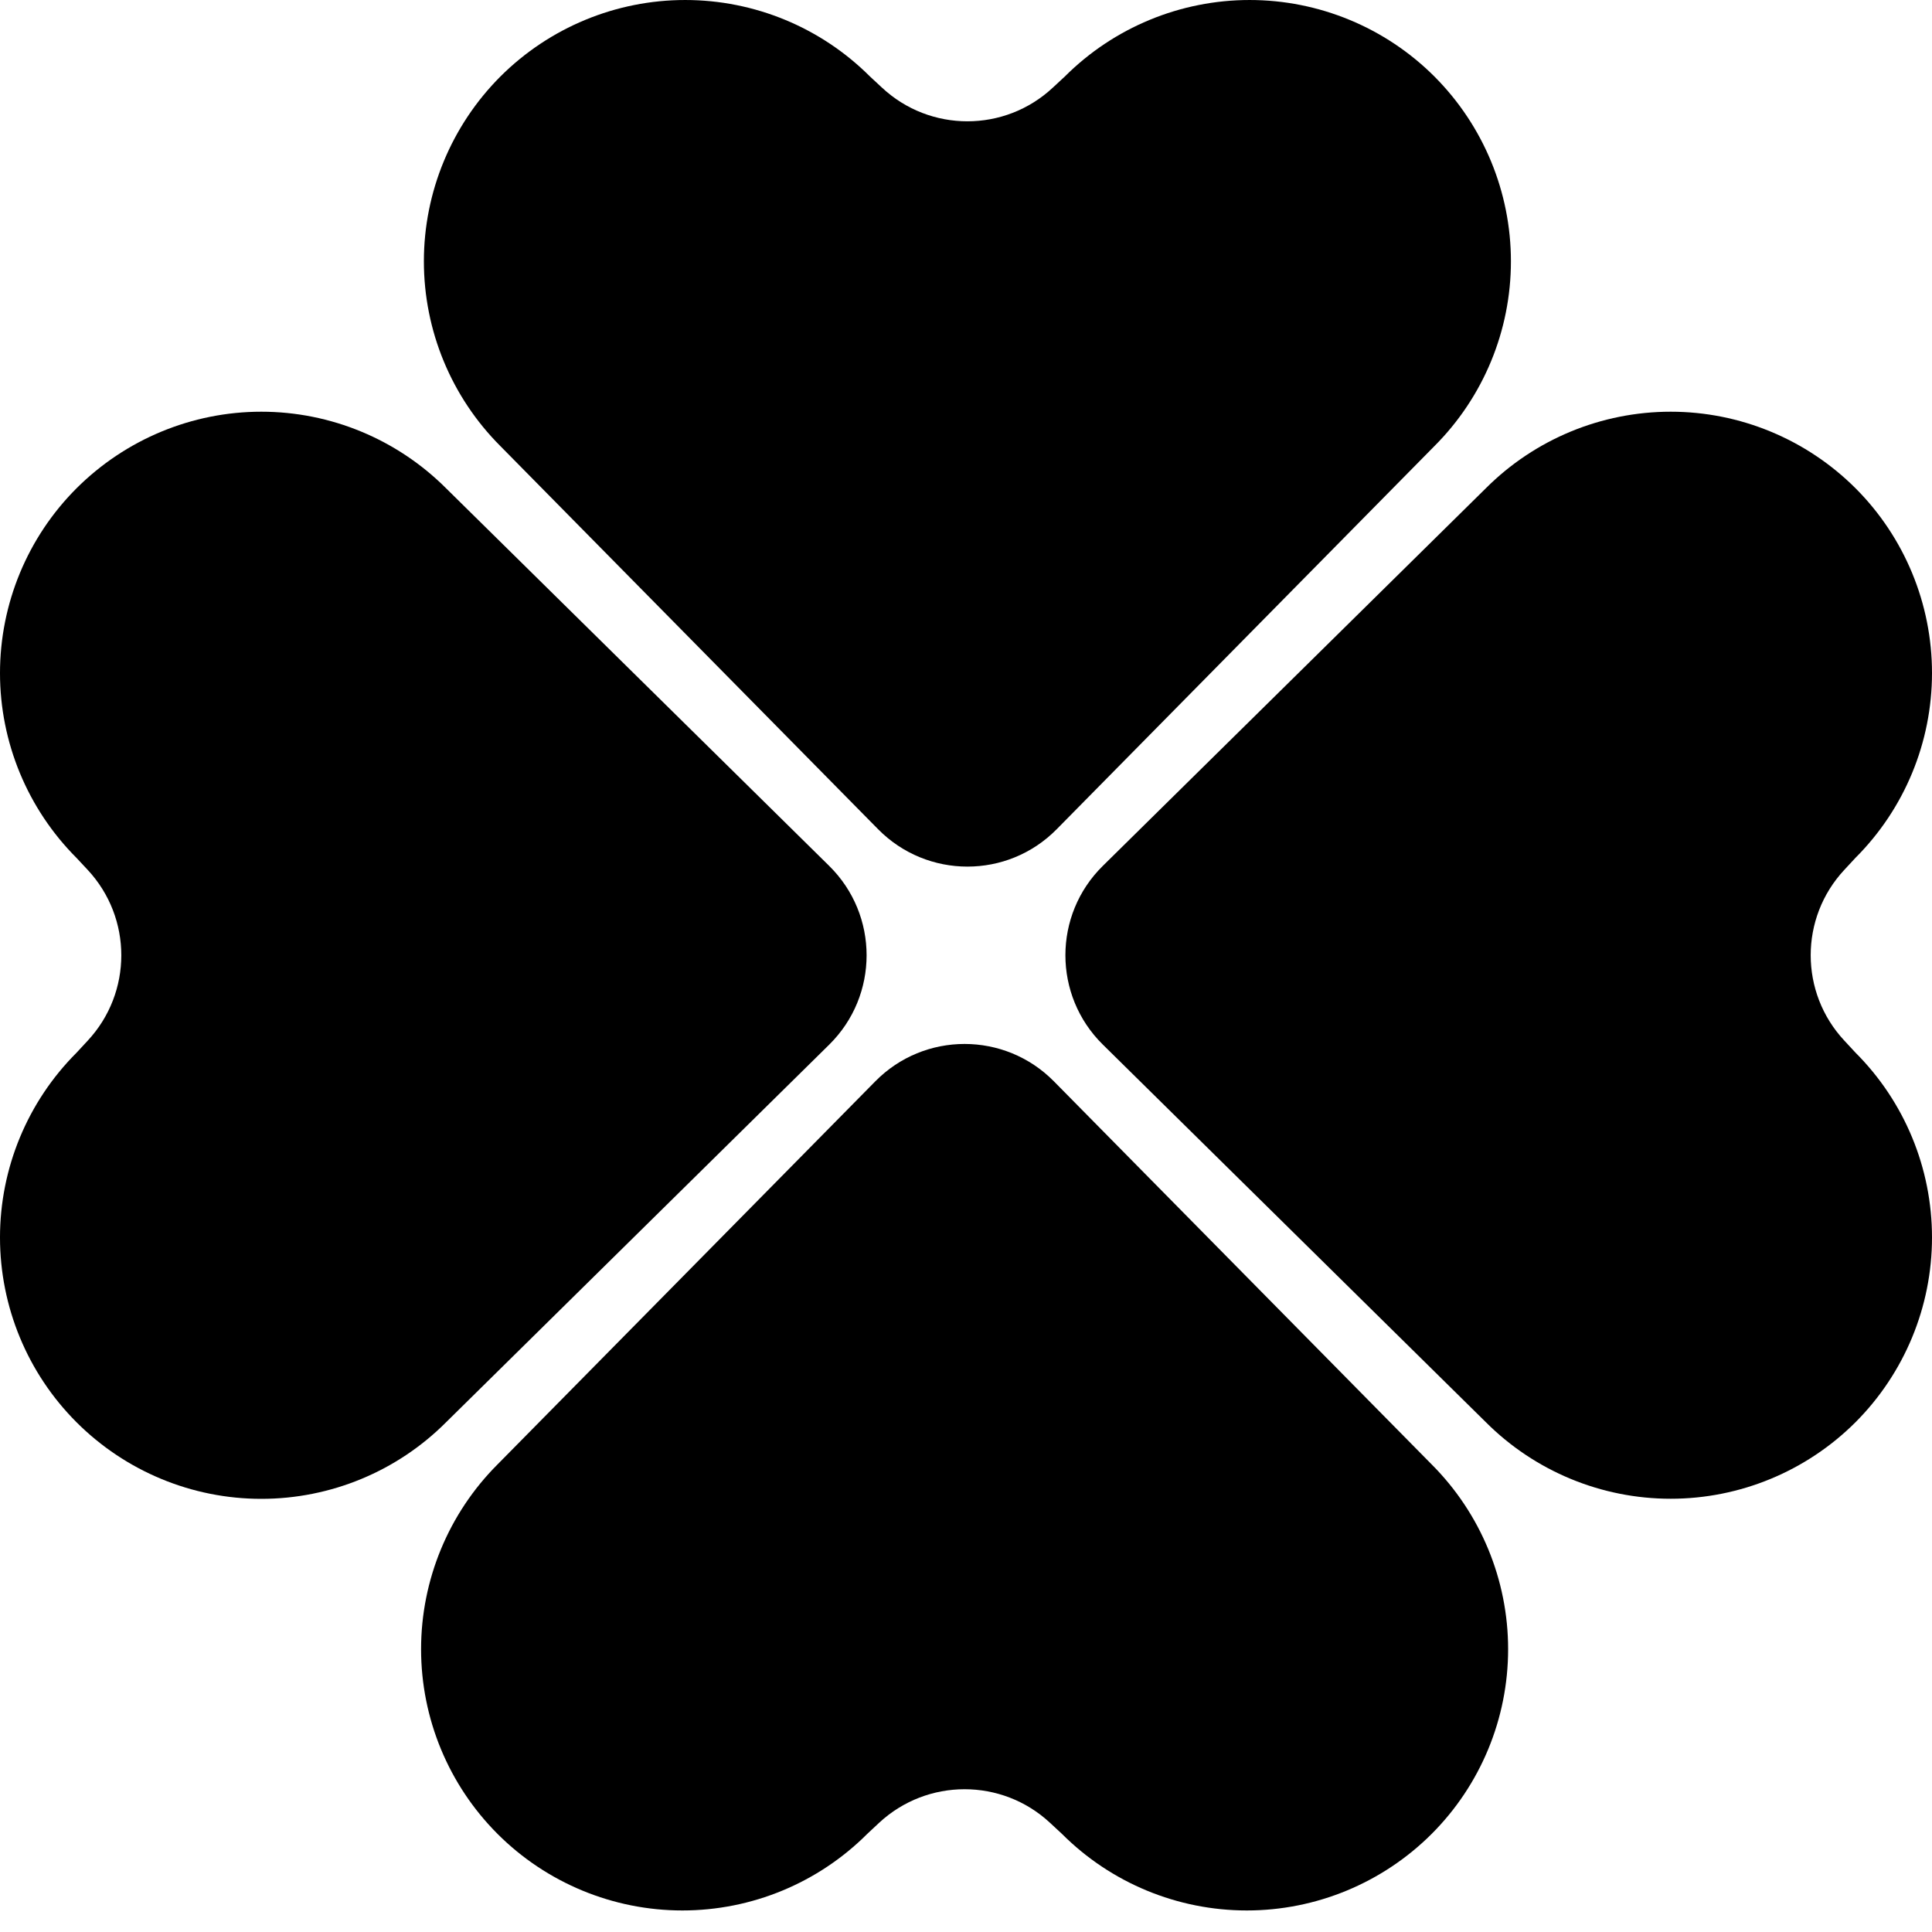
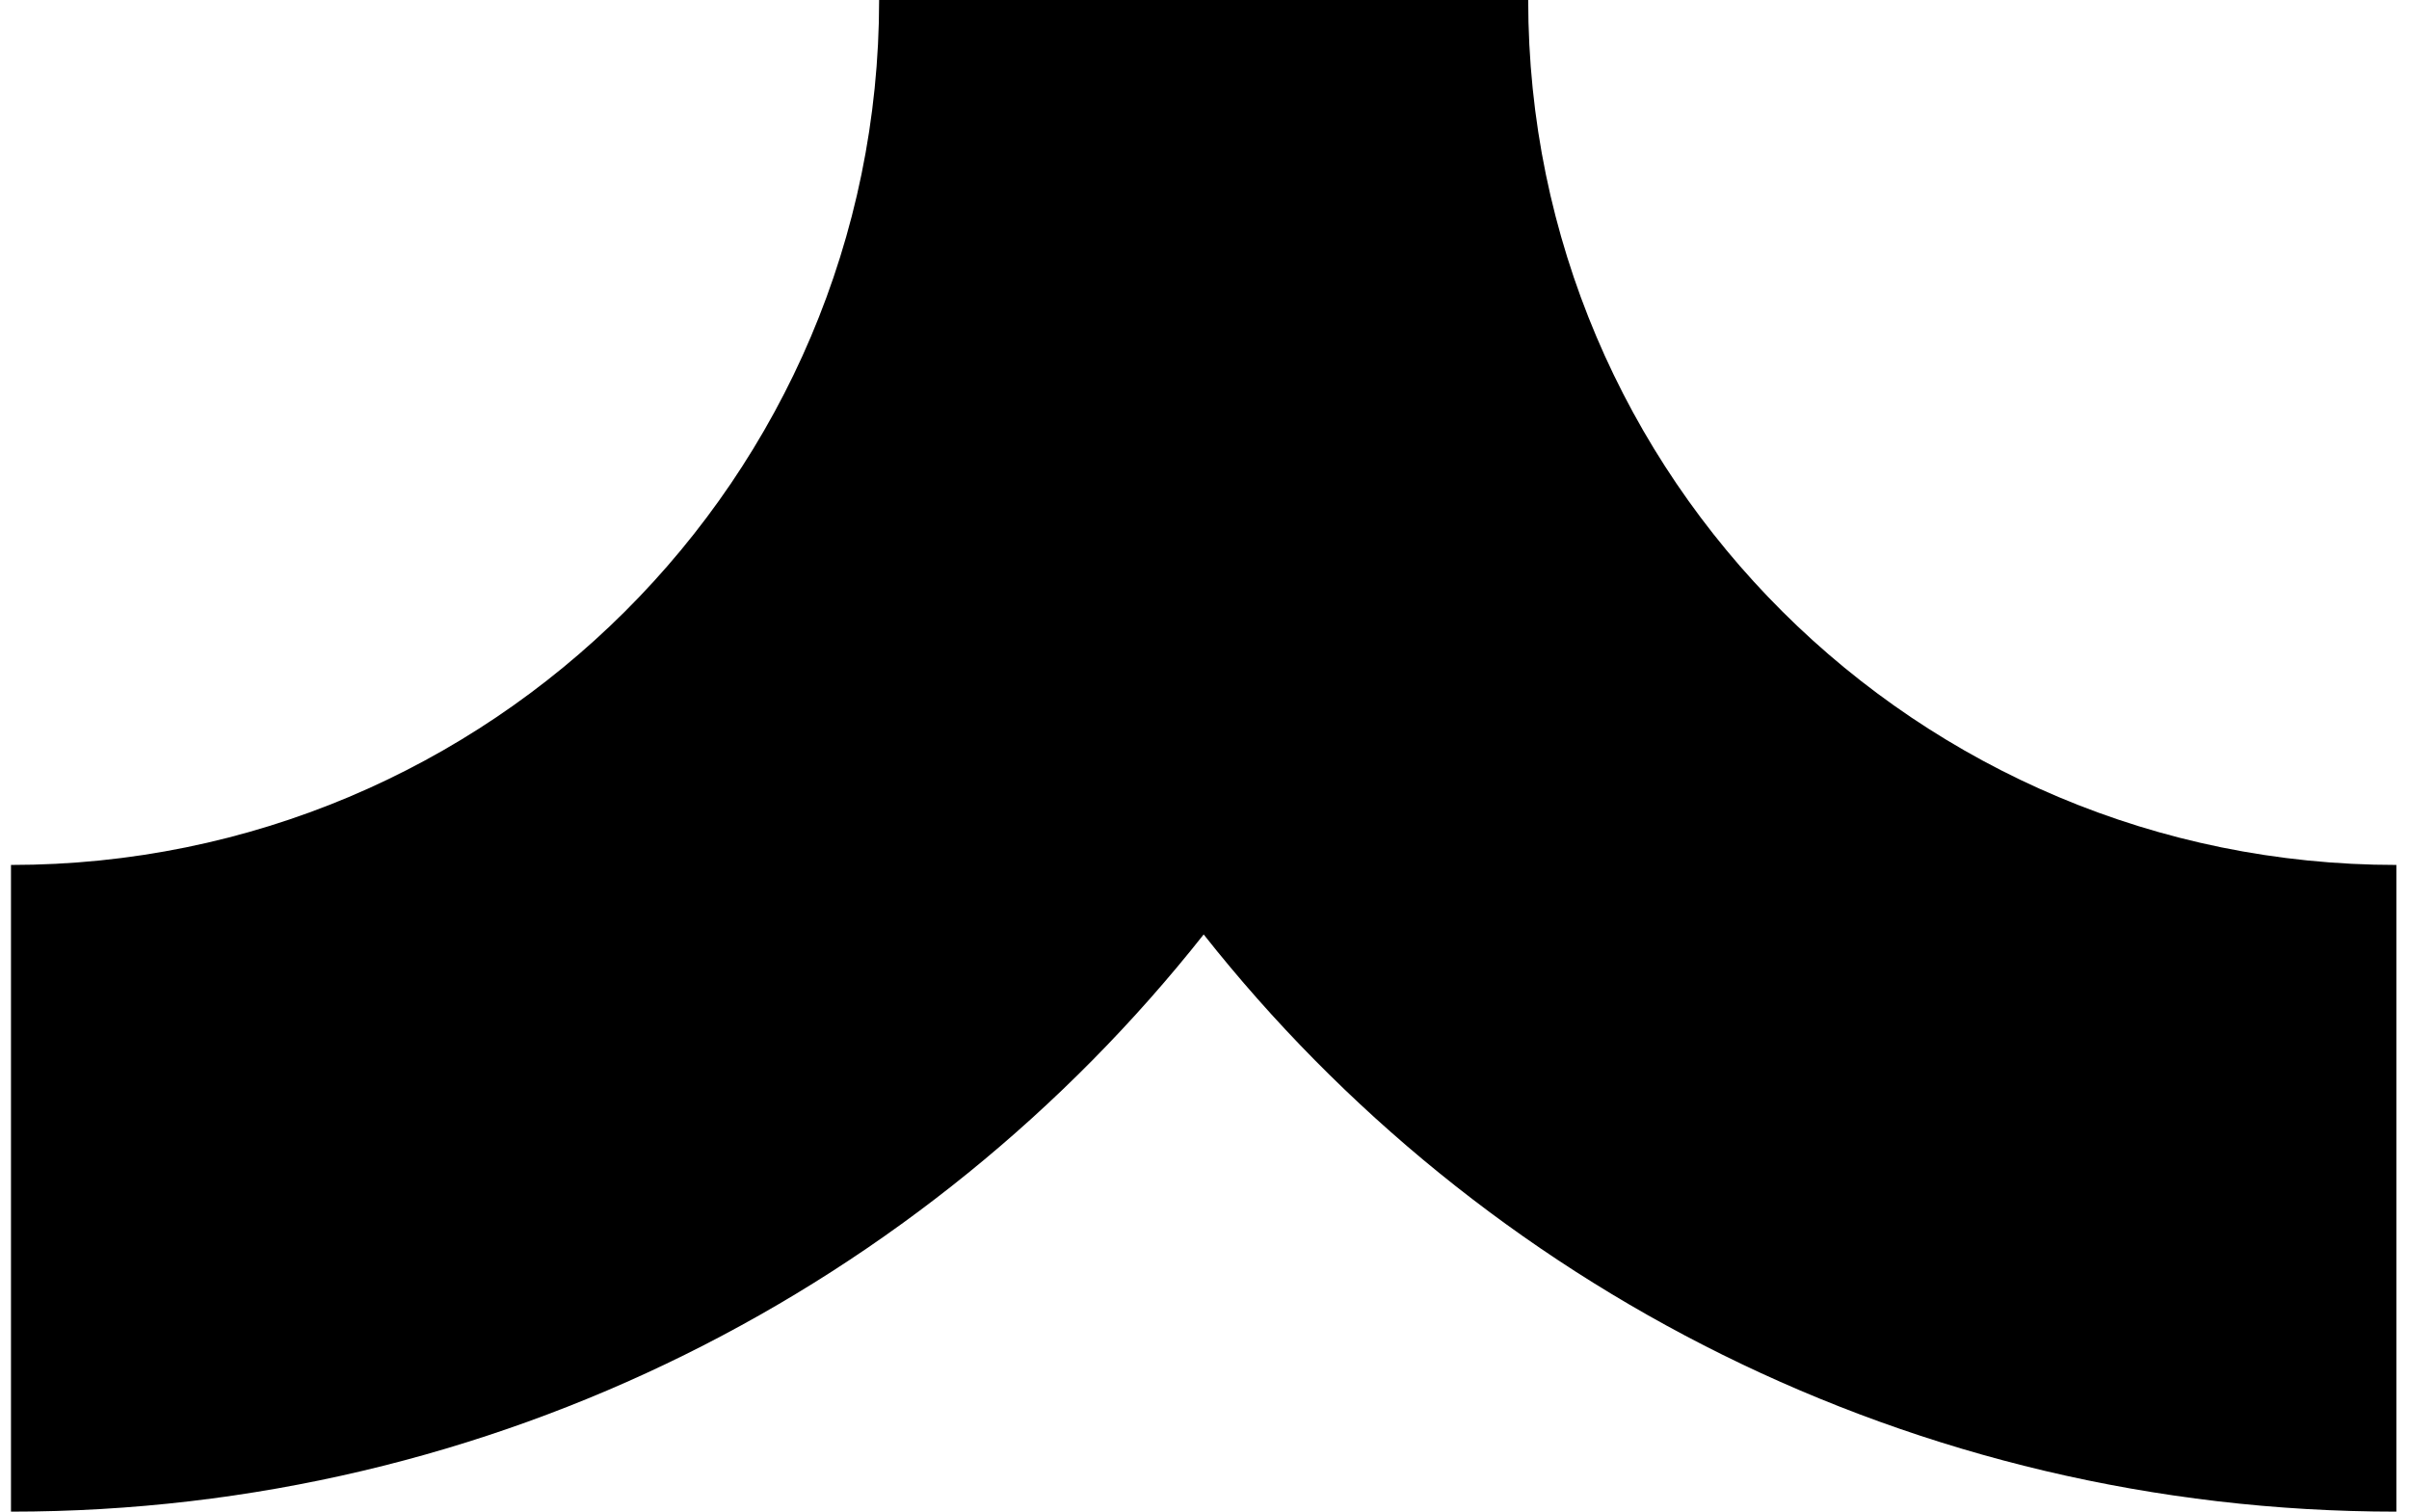
- <svg xmlns="http://www.w3.org/2000/svg" version="1.1" width="20" height="20">
-   <svg viewBox="0 0 20 20" fill="none" class="">
-     <path d="M9.09 8.584C9.599 9.1 10.431 9.1 10.939 8.584L14.849 4.618C15.356 4.111 15.641 3.423 15.641 2.705C15.641 1.988 15.356 1.3 14.849 0.792C14.342 0.285 13.653 6.10352e-05 12.936 6.10352e-05C12.219 6.10352e-05 11.53 0.285 11.023 0.792L10.899 0.907C10.401 1.372 9.628 1.372 9.13 0.907L9.006 0.792C8.499 0.285 7.811 6.10352e-05 7.093 6.10352e-05C6.376 6.10352e-05 5.688 0.285 5.18 0.792C4.673 1.3 4.388 1.988 4.388 2.705C4.388 3.423 4.673 4.111 5.18 4.618L9.09 8.584Z" fill="currentColor" />
-     <path d="M11.416 8.964C10.9 9.472 10.9 10.305 11.416 10.813L15.382 14.723C15.889 15.23 16.577 15.515 17.295 15.515C18.012 15.515 18.7 15.23 19.208 14.723C19.715 14.215 20 13.527 20 12.81C20 12.092 19.715 11.404 19.208 10.897L19.093 10.773C18.628 10.275 18.628 9.502 19.093 9.004L19.208 8.88C19.715 8.373 20 7.685 20 6.967C20 6.25 19.715 5.561 19.208 5.054C18.7 4.547 18.012 4.262 17.295 4.262C16.577 4.262 15.889 4.547 15.382 5.054L11.416 8.964Z" fill="currentColor" />
-     <path d="M10.91 11.194C10.401 10.678 9.569 10.678 9.061 11.194L5.151 15.159C4.644 15.666 4.359 16.355 4.359 17.072C4.359 17.79 4.644 18.478 5.151 18.985C5.658 19.492 6.347 19.777 7.064 19.777C7.782 19.777 8.47 19.492 8.977 18.985L9.1 18.87C9.599 18.406 10.372 18.406 10.87 18.87L10.994 18.985C11.501 19.492 12.189 19.777 12.907 19.777C13.624 19.777 14.312 19.492 14.82 18.985C15.327 18.478 15.612 17.79 15.612 17.072C15.612 16.355 15.327 15.666 14.82 15.159L10.91 11.194Z" fill="currentColor" />
-     <path d="M8.584 10.814C9.1 10.305 9.1 9.473 8.584 8.964L4.618 5.055C4.111 4.548 3.423 4.262 2.705 4.262C1.988 4.262 1.3 4.548 0.792 5.055C0.285 5.562 1.21501e-06 6.25 1.12093e-06 6.968C1.02684e-06 7.685 0.285 8.373 0.792 8.881L0.907 9.004C1.372 9.503 1.372 10.275 0.907 10.774L0.792 10.898C0.285 11.405 4.48842e-07 12.093 3.54755e-07 12.81C2.60668e-07 13.528 0.285 14.216 0.792 14.723C1.3 15.231 1.988 15.516 2.705 15.516C3.423 15.516 4.111 15.231 4.618 14.723L8.584 10.814Z" fill="currentColor" />
-   </svg>
-   <style>@media (prefers-color-scheme: light) { :root { filter: none; } }
- </style>
+ <svg xmlns="http://www.w3.org/2000/svg" width="102" height="64" viewBox="0 0 102 64" fill="none">
+   <path fill-rule="evenodd" clip-rule="evenodd" d="M0.465 36.62C20.766 36.62 37.223 20.225 37.223 0H64.706C64.706 20.225 81.164 36.62 101.465 36.62V64C80.976 64 62.728 54.445 50.965 39.563C39.202 54.445 20.953 64 0.465 64V36.62Z" fill="black" />
</svg>
